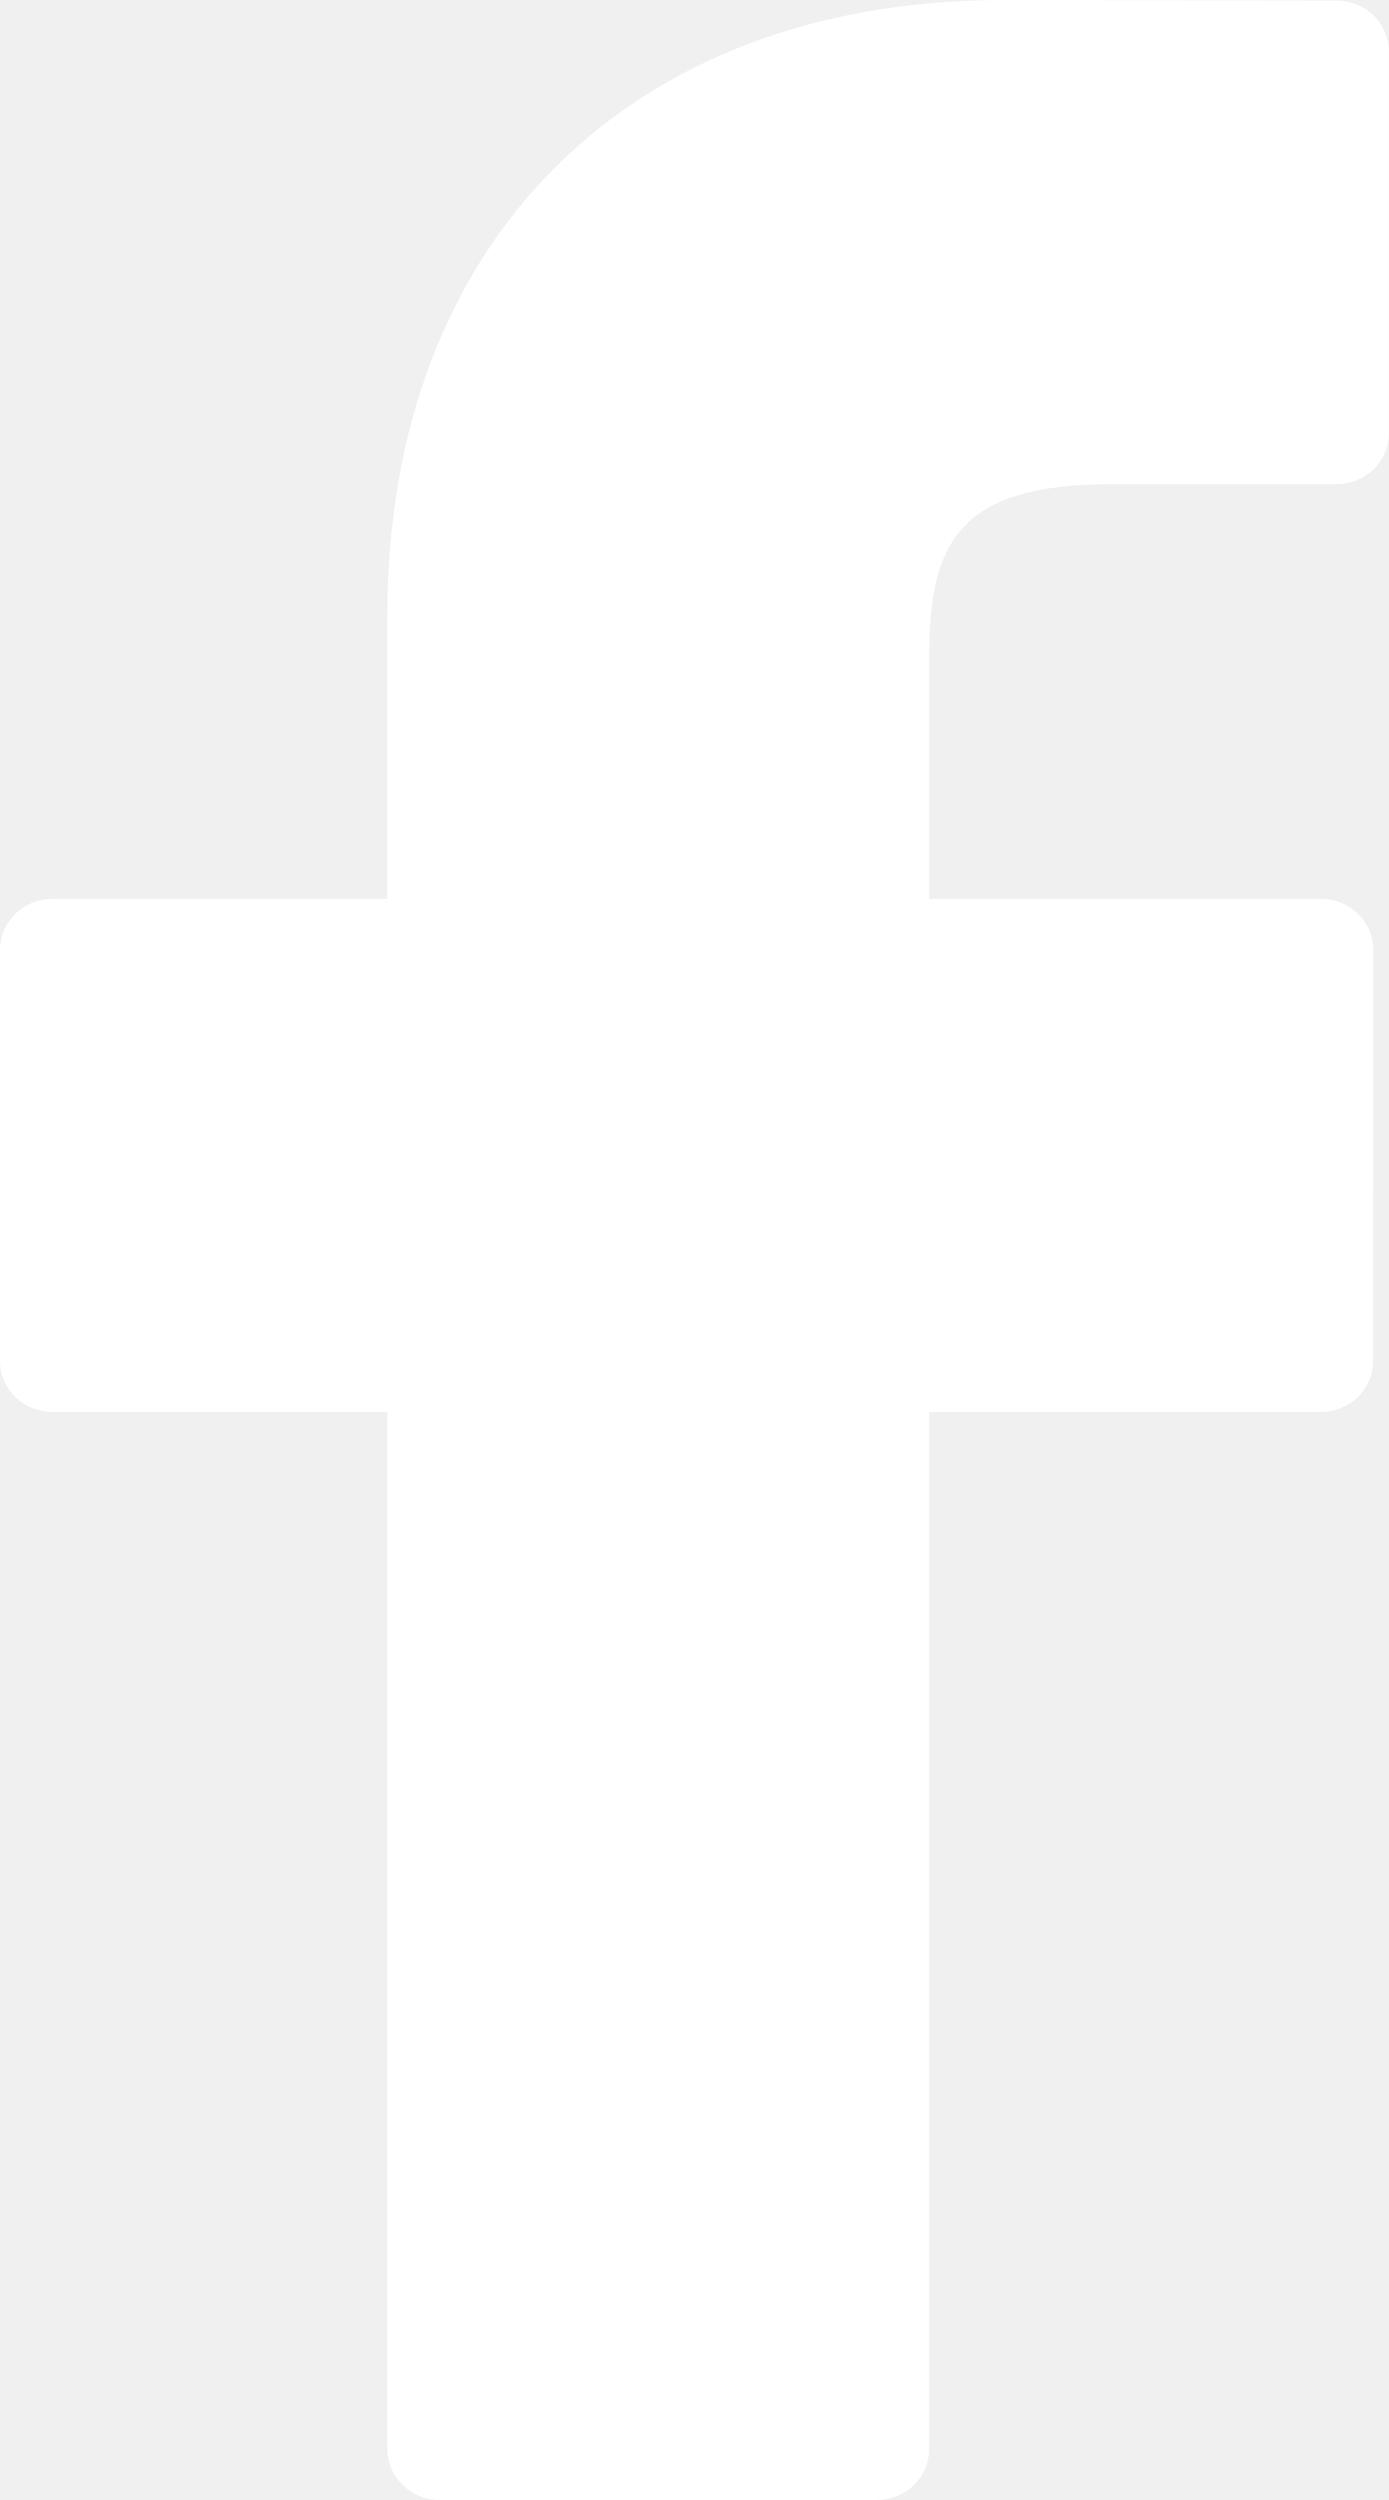
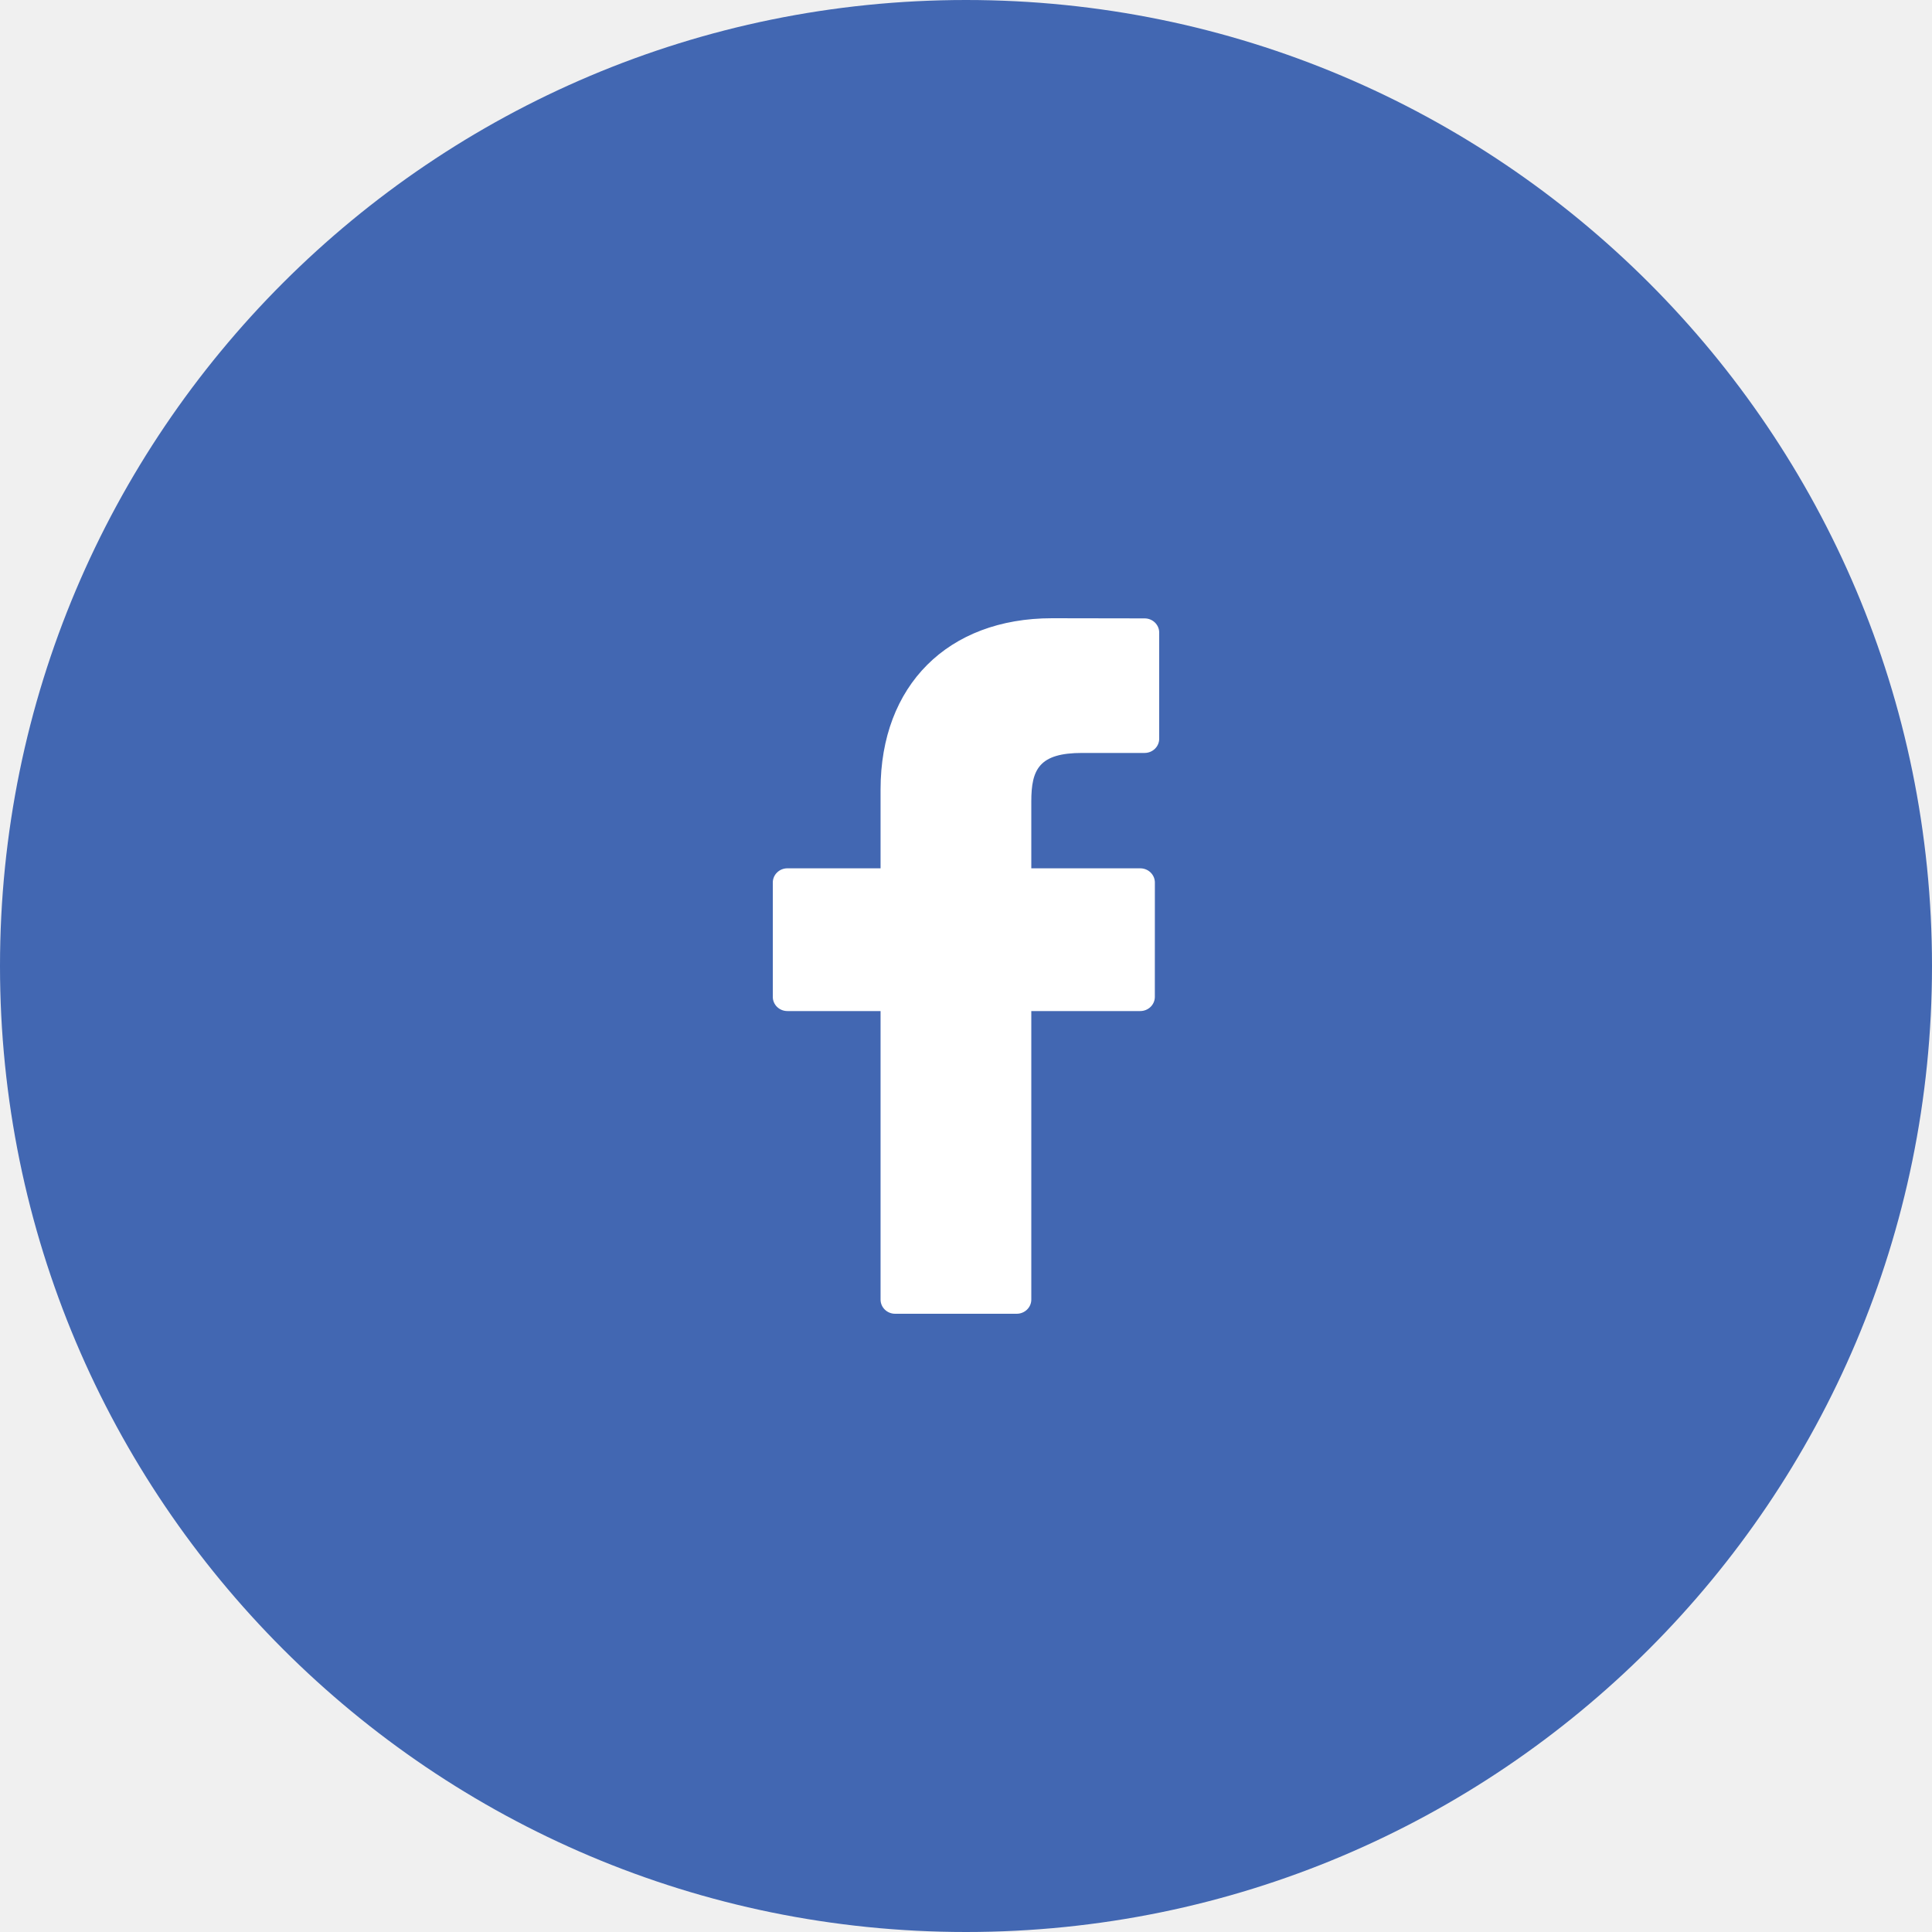
- <svg xmlns="http://www.w3.org/2000/svg" width="10" height="18" viewBox="0 0 10 18" fill="none">
-   <path fill-rule="evenodd" clip-rule="evenodd" d="M9.623 0.004L7.225 0C4.53 0 2.789 1.739 2.789 4.43V6.472H0.377C0.169 6.472 0 6.637 0 6.839V9.799C0 10.002 0.169 10.166 0.377 10.166H2.789V17.633C2.789 17.836 2.958 18 3.166 18H6.312C6.521 18 6.69 17.836 6.69 17.633V10.166H9.509C9.718 10.166 9.886 10.002 9.886 9.799L9.888 6.839C9.888 6.742 9.848 6.649 9.777 6.58C9.707 6.511 9.61 6.472 9.51 6.472H6.69V4.741C6.69 3.909 6.893 3.486 8.007 3.486L9.623 3.486C9.831 3.486 10 3.321 10 3.119V0.371C10 0.168 9.831 0.004 9.623 0.004Z" fill="white" />
+ <svg xmlns="http://www.w3.org/2000/svg" width="50" height="50" viewBox="0 0 50 50" fill="none">
+   <path fill-rule="evenodd" clip-rule="evenodd" d="M25 50C38.807 50 50 38.807 50 25C50 11.193 38.807 0 25 0C11.193 0 0 11.193 0 25C0 38.807 11.193 50 25 50Z" fill="#4267B2" />
+   <path fill-rule="evenodd" clip-rule="evenodd" d="M29.623 16.004L27.225 16C24.53 16 22.789 17.739 22.789 20.43V22.472H20.377C20.169 22.472 20 22.637 20 22.84V25.799C20 26.002 20.169 26.166 20.377 26.166H22.789V33.633C22.789 33.836 22.957 34 23.166 34H26.312C26.521 34 26.69 33.836 26.69 33.633V26.166H29.509C29.718 26.166 29.887 26.002 29.887 25.799L29.888 22.84C29.888 22.742 29.848 22.649 29.777 22.58C29.707 22.511 29.61 22.472 29.51 22.472H26.69V20.741C26.69 19.909 26.893 19.486 28.007 19.486L29.623 19.486C29.831 19.486 30 19.321 30 19.119V16.371C30 16.168 29.831 16.004 29.623 16.004Z" fill="white" />
</svg>
